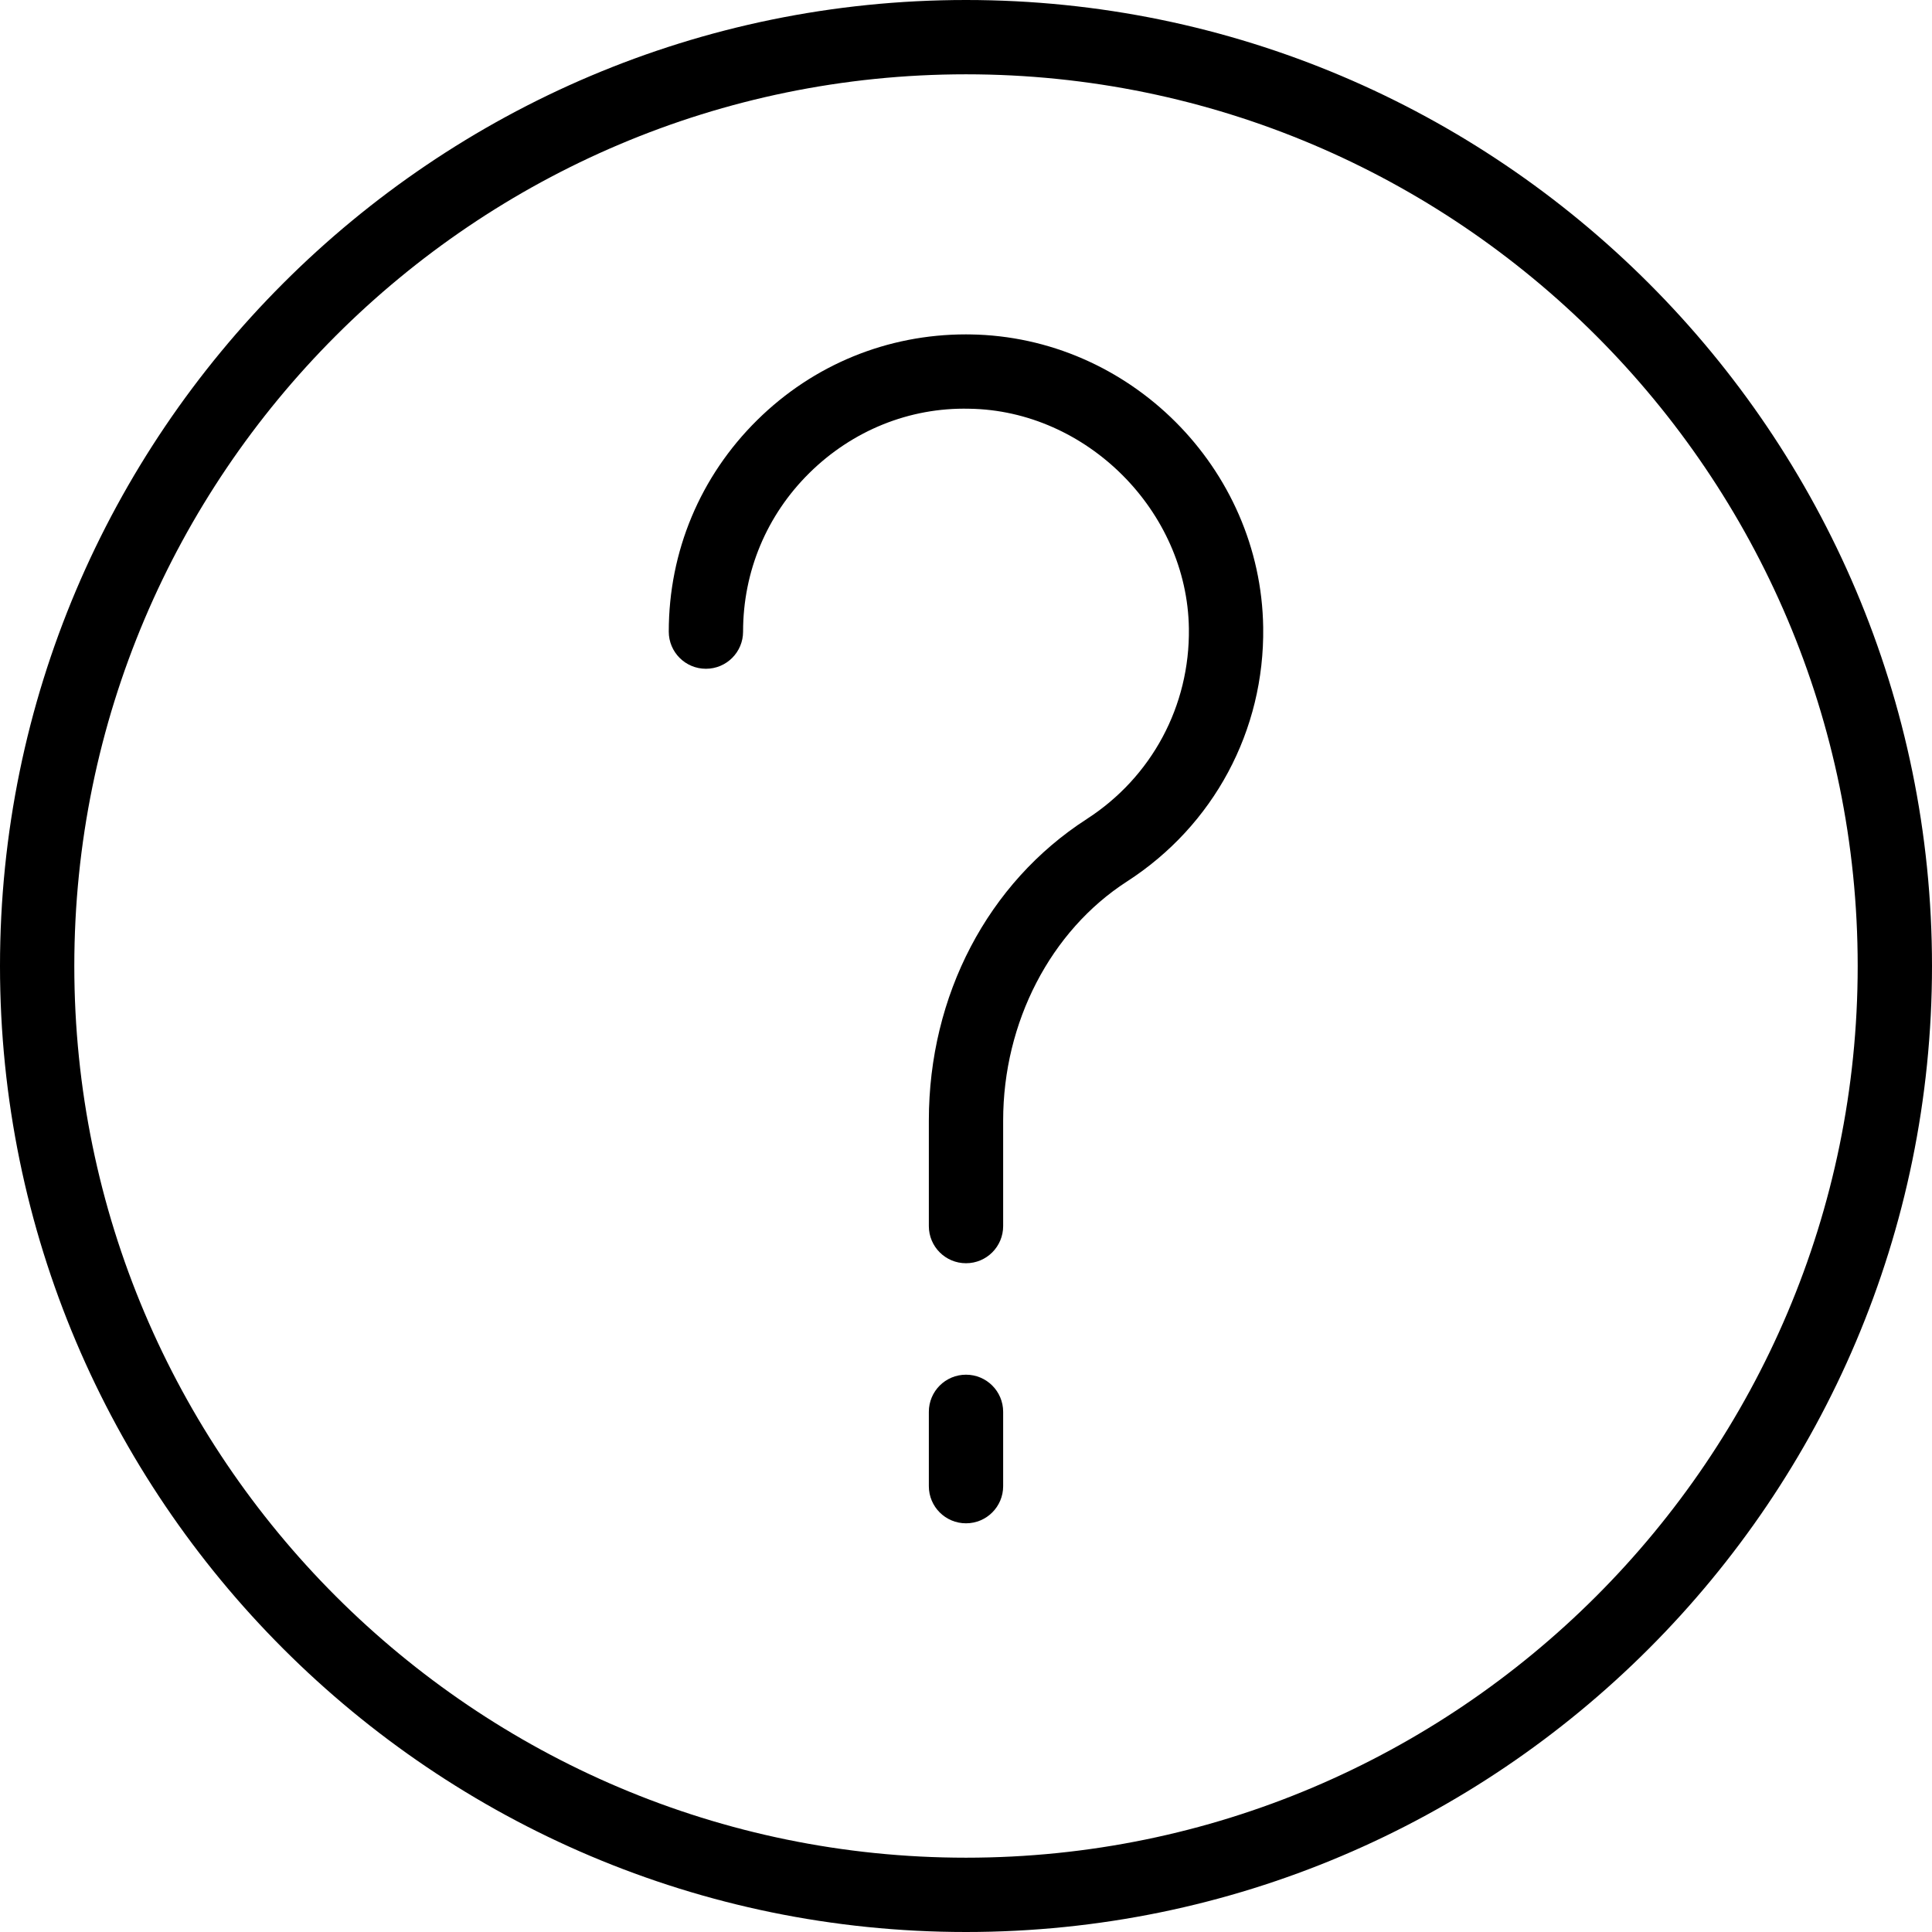
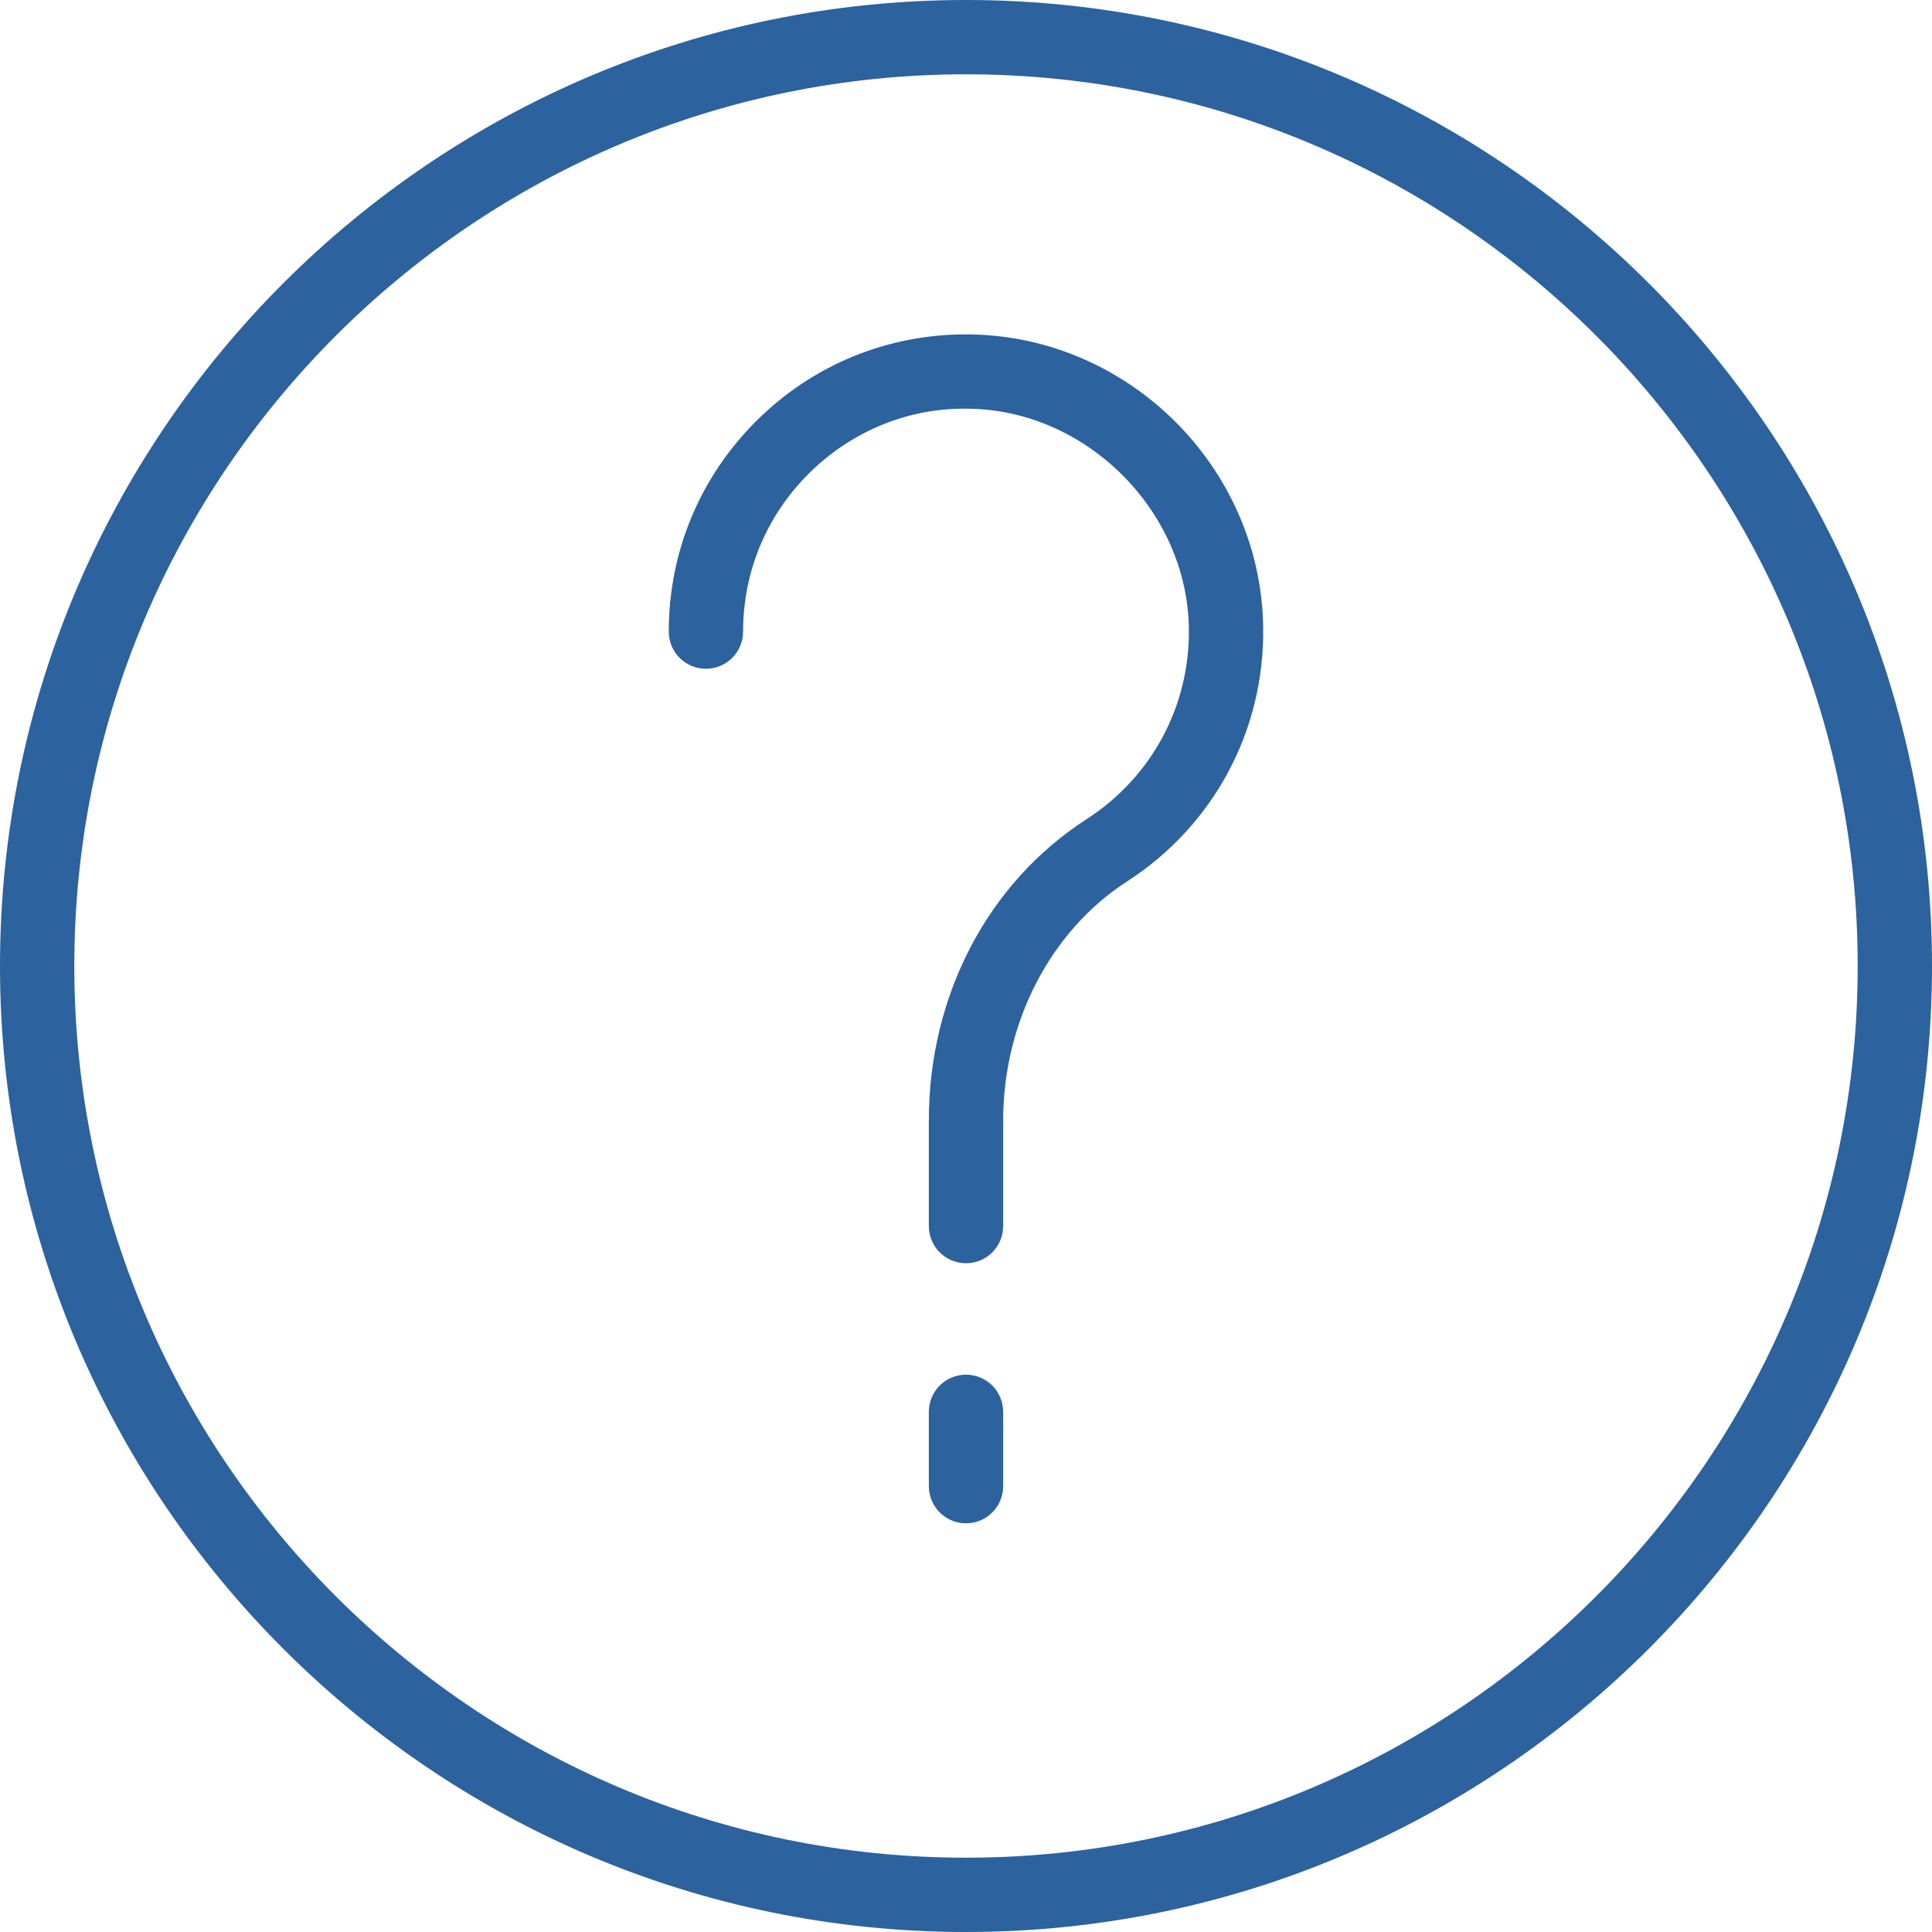
- <svg xmlns="http://www.w3.org/2000/svg" version="1.1" id="Capa_1" x="0px" y="0px" viewBox="0 0 52 52" style="enable-background:new 0 0 52 52;" xml:space="preserve">
+ <svg xmlns="http://www.w3.org/2000/svg" version="1.1" id="Capa_1" x="0px" y="0px" fill="#2C629D" viewBox="0 0 52 52" style="enable-background:new 0 0 52 52;" xml:space="preserve">
  <g>
    <path d="M26,0C11.663,0,0,11.663,0,26s11.663,26,26,26s26-11.663,26-26S40.337,0,26,0z M26,50C12.767,50,2,39.233,2,26   S12.767,2,26,2s24,10.767,24,24S39.233,50,26,50z" />
    <path d="M26,37c-0.553,0-1,0.447-1,1v2c0,0.553,0.447,1,1,1s1-0.447,1-1v-2C27,37.447,26.553,37,26,37z" />
    <path d="M26.113,9.001C26.075,9.001,26.037,9,25.998,9c-2.116,0-4.106,0.815-5.615,2.304C18.847,12.819,18,14.842,18,17   c0,0.553,0.447,1,1,1s1-0.447,1-1c0-1.618,0.635-3.136,1.787-4.272c1.153-1.137,2.688-1.765,4.299-1.727   c3.161,0.044,5.869,2.752,5.913,5.913c0.029,2.084-0.999,4.002-2.751,5.132C26.588,23.762,25,26.794,25,30.158V33   c0,0.553,0.447,1,1,1s1-0.447,1-1v-2.842c0-2.642,1.276-5.105,3.332-6.432c2.335-1.506,3.706-4.063,3.667-6.84   C33.939,12.599,30.401,9.061,26.113,9.001z" />
  </g>
-   <g>
- </g>
-   <g>
- </g>
-   <g>
- </g>
-   <g>
- </g>
-   <g>
- </g>
-   <g>
- </g>
-   <g>
- </g>
-   <g>
- </g>
-   <g>
- </g>
-   <g>
- </g>
-   <g>
- </g>
-   <g>
- </g>
-   <g>
- </g>
-   <g>
- </g>
-   <g>
- </g>
</svg>
